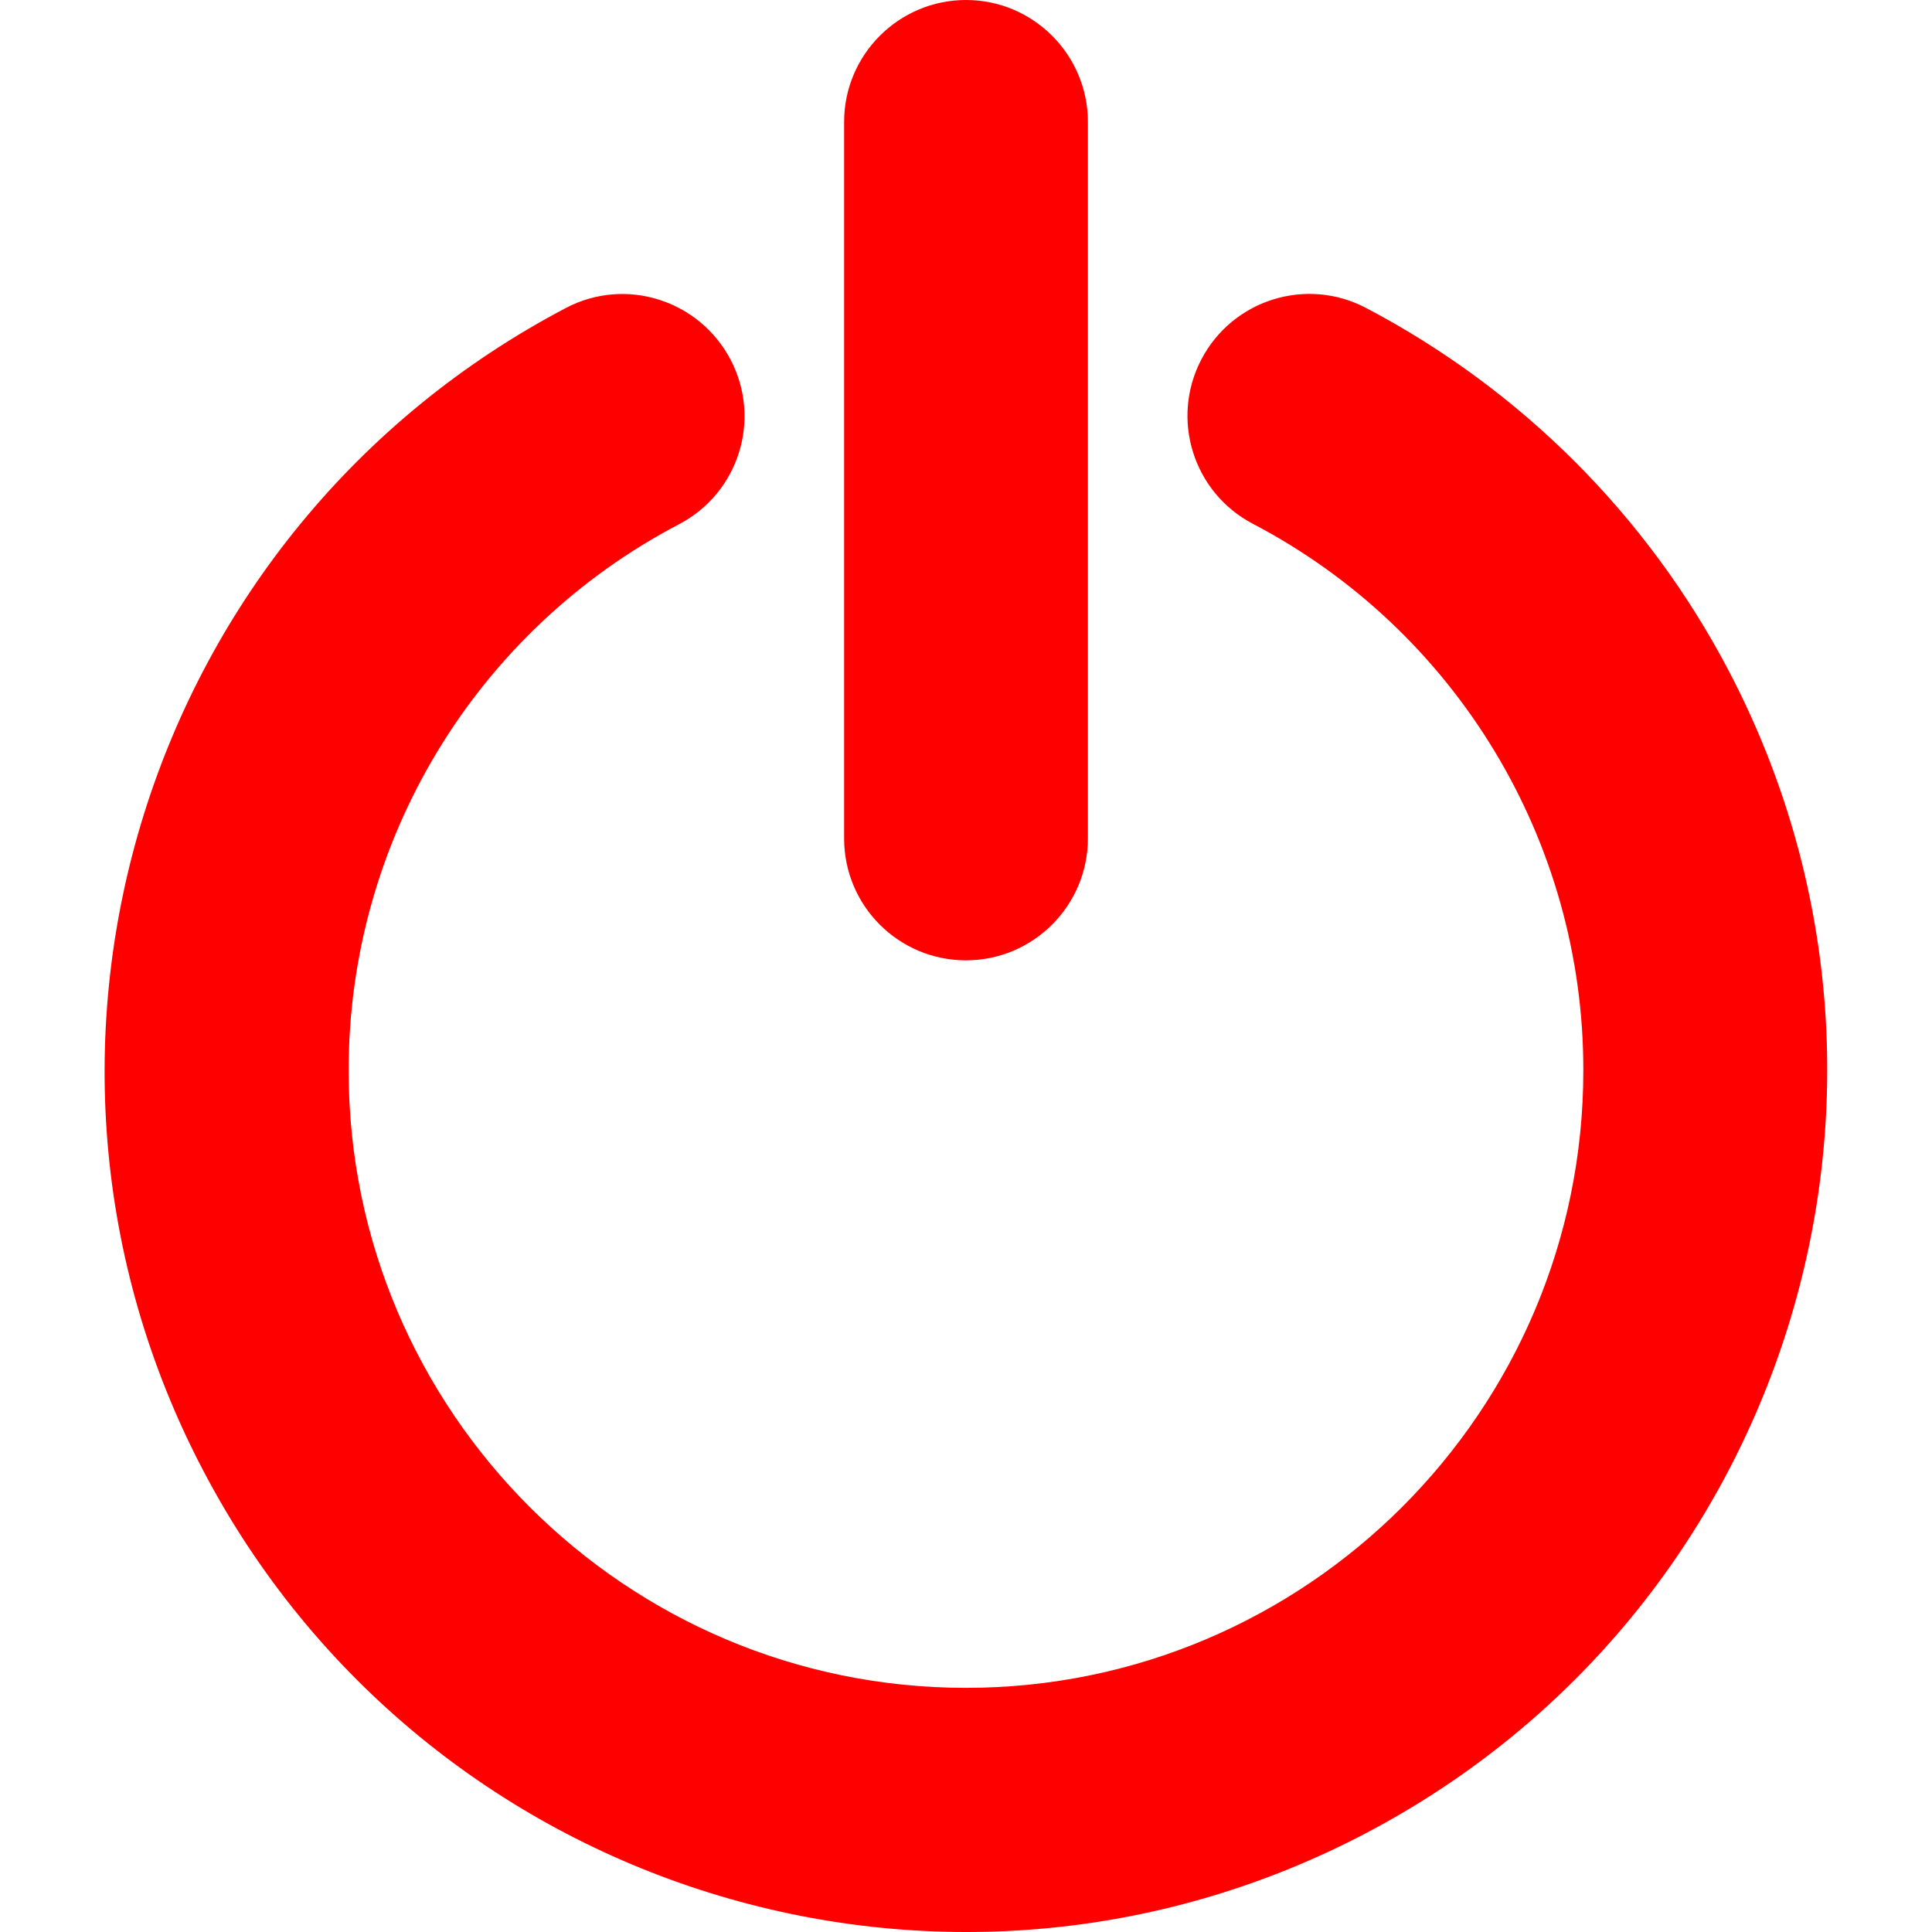
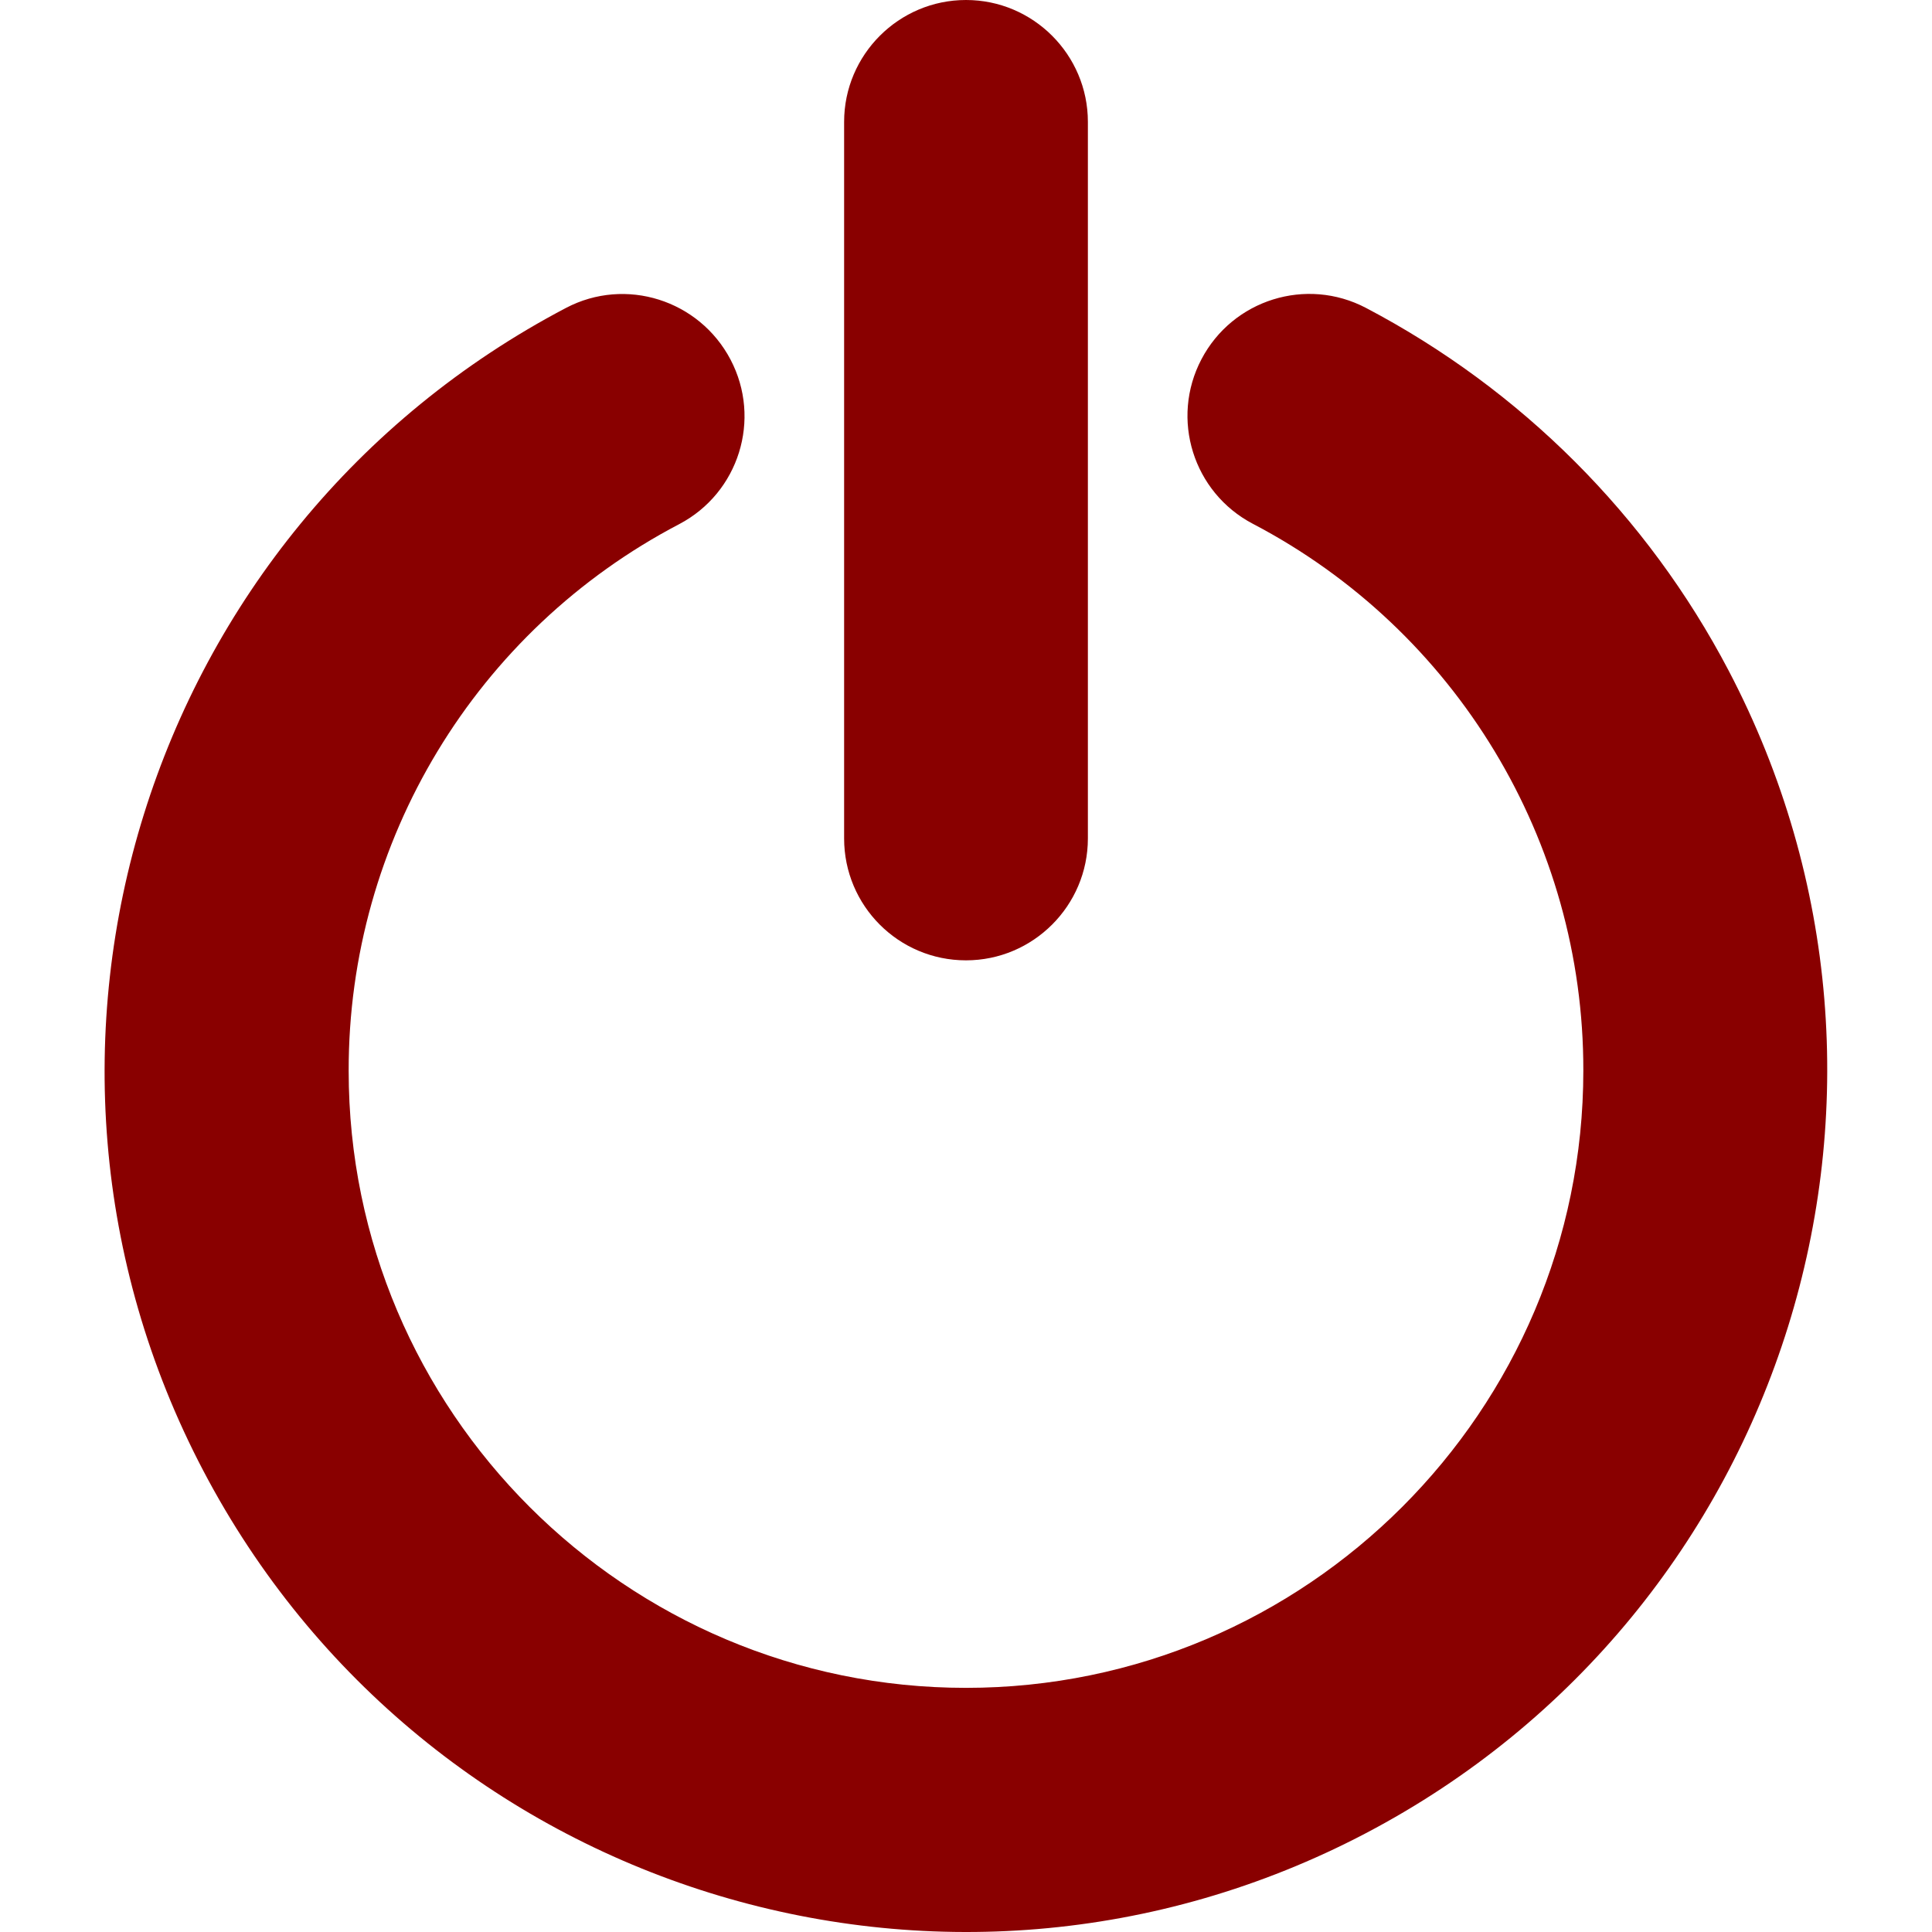
<svg xmlns="http://www.w3.org/2000/svg" version="1.1" id="Layer_1" x="0px" y="0px" viewBox="0 0 512 512" style="enable-background:new 0 0 512 512;" xml:space="preserve">
  <style type="text/css">
- 	.st0{fill:#FF0000;}
+ 	.st0{fill:#890000;}
</style>
  <g id="Layer_2_00000089538758595074381180000006257695077686474907_">
    <g id="Layer_1_copy_3">
      <g id="_81">
        <path class="st0" d="M362,81.6c-15.8-8.3-35.3-2.2-43.6,13.6s-2.2,35.3,13.6,43.6c53.9,28.2,87.7,84.1,87.6,144.9     c0,90.2-73.4,163.6-163.6,163.6S92.4,374,92.4,283.8c-0.1-60.9,33.7-116.7,87.6-144.9c15.8-8.3,21.9-27.8,13.6-43.6     s-27.8-22-43.6-13.7C38.4,140.2-4.7,278.2,53.9,389.8s196.5,154.6,308.1,96s154.6-196.5,96.1-308.1     C436.6,136.7,403.1,103.2,362,81.6L362,81.6z" />
        <path class="st0" d="M256,254.5c17.8,0,32.3-14.5,32.3-32.3V32.3C288.3,14.5,273.8,0,256,0s-32.3,14.5-32.3,32.3v189.9     C223.7,240,238.1,254.5,256,254.5L256,254.5z" />
      </g>
    </g>
  </g>
</svg>
